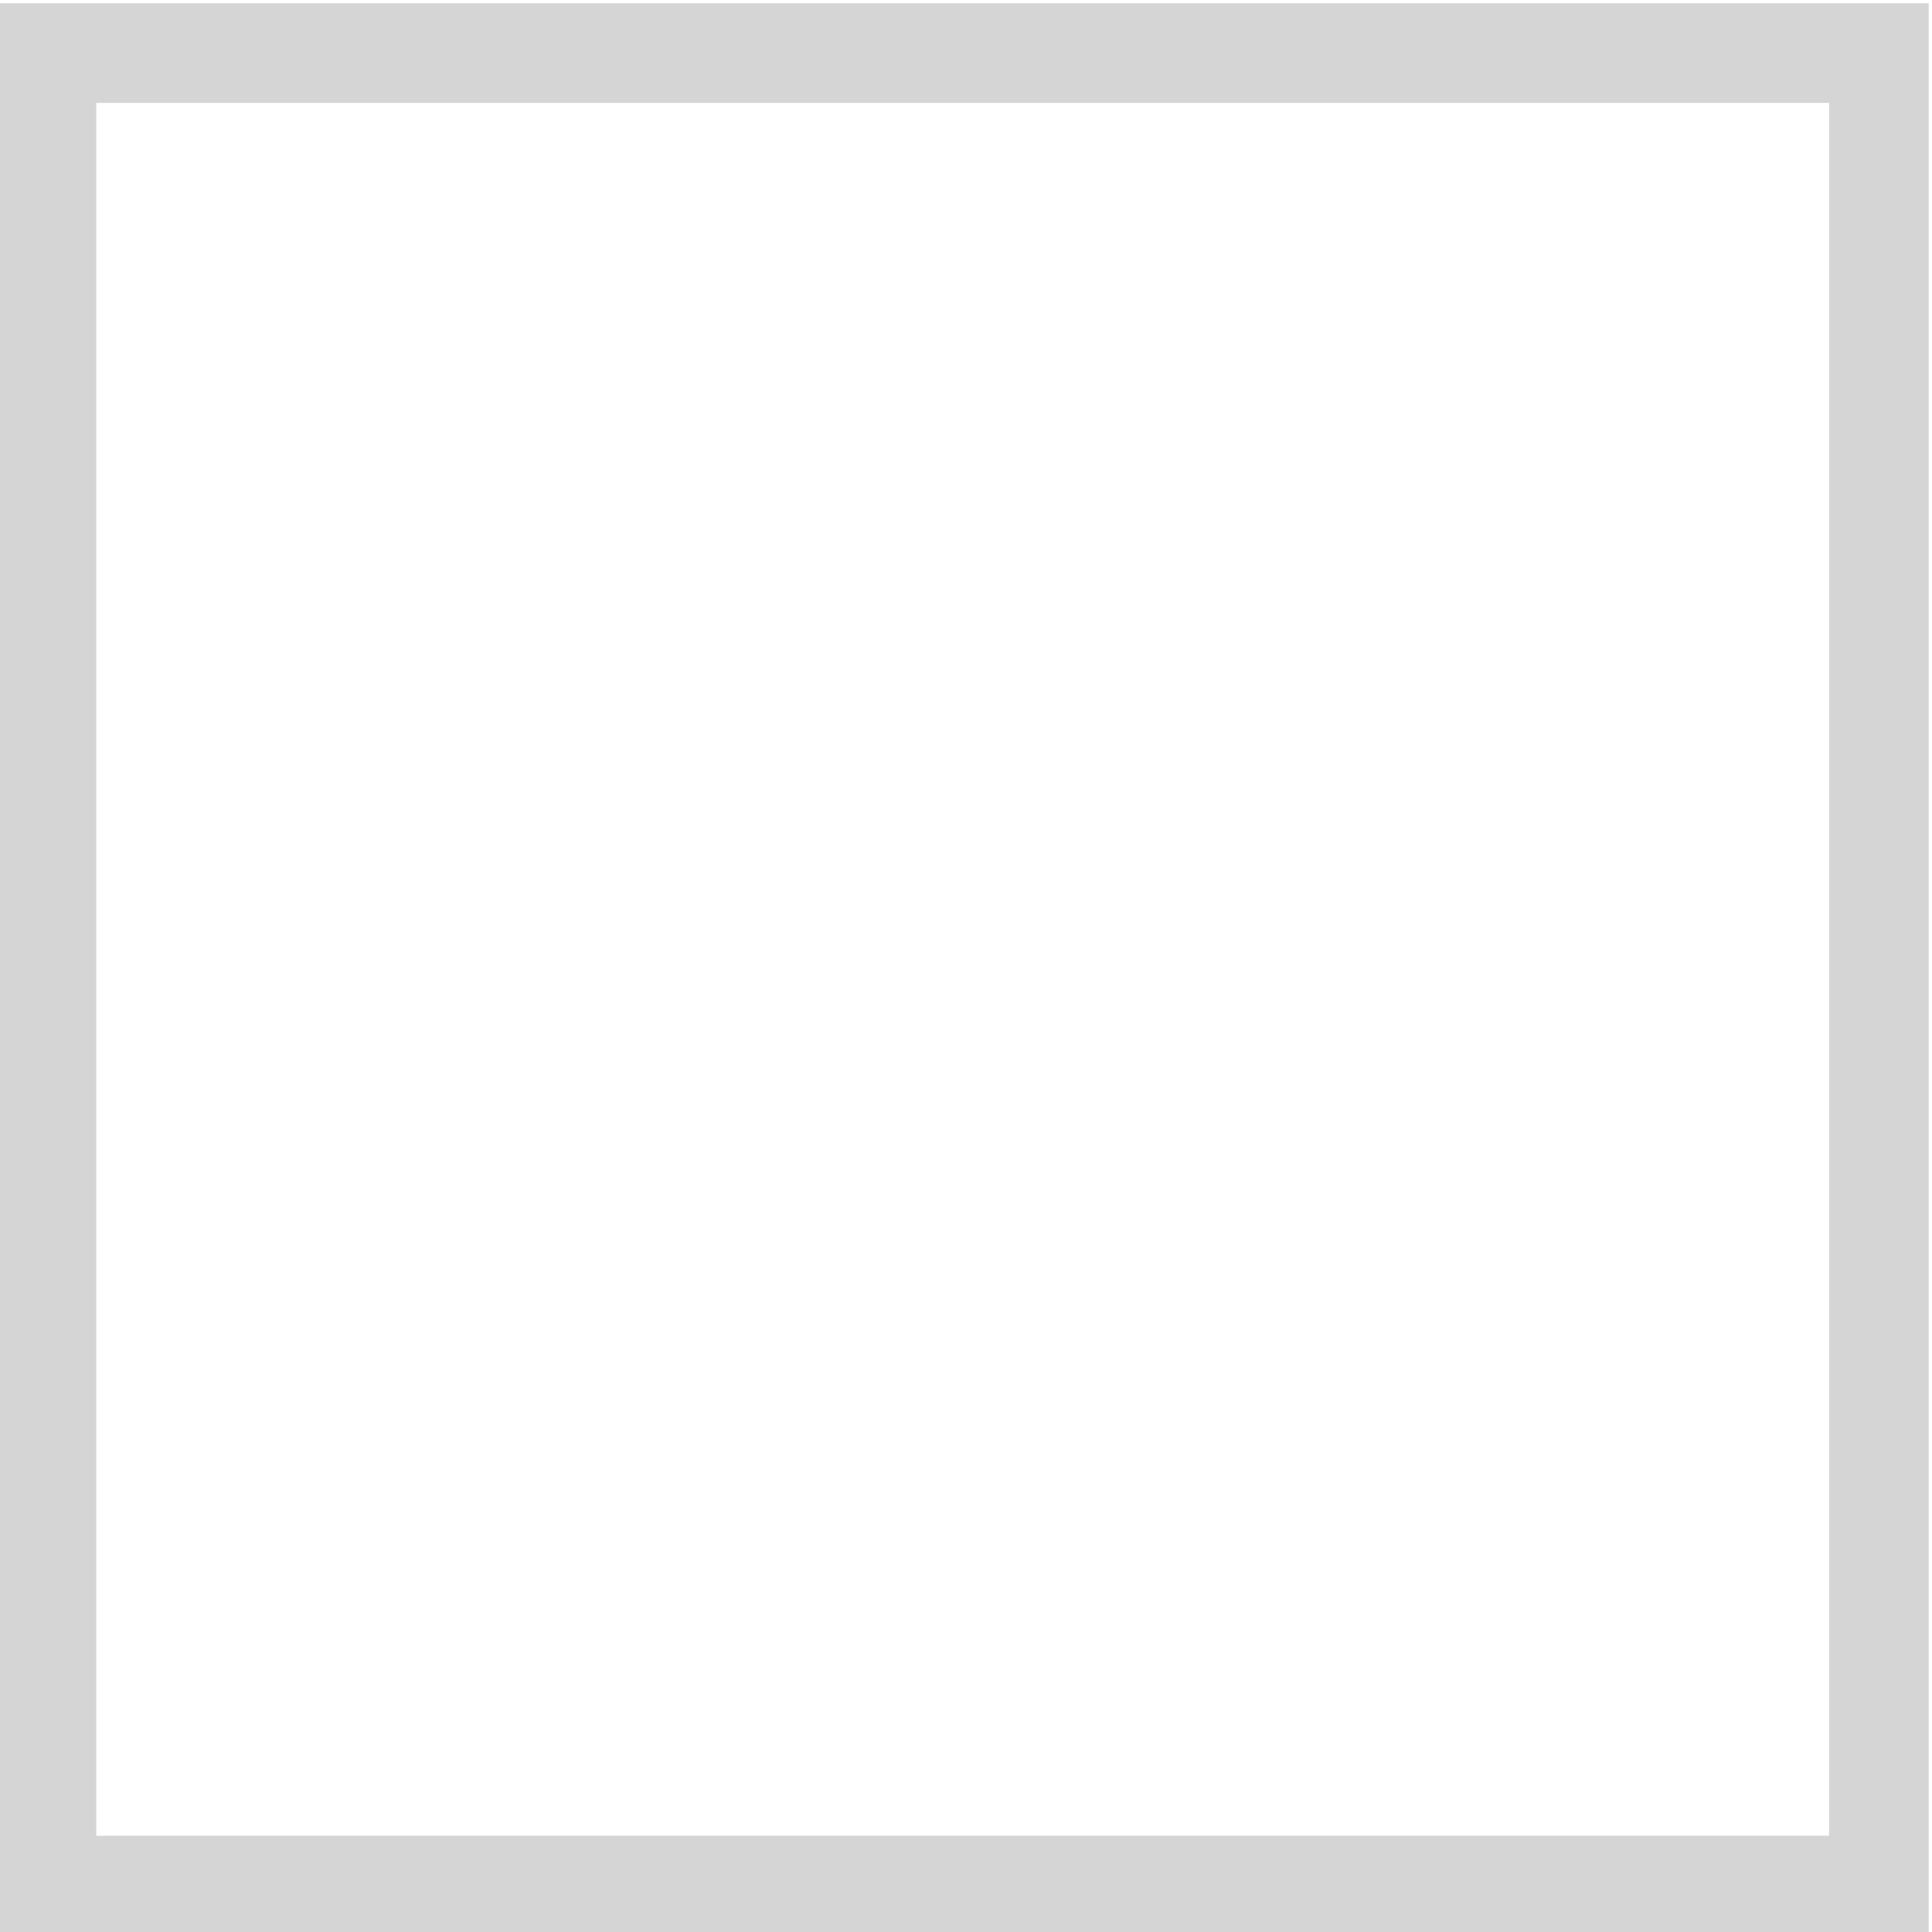
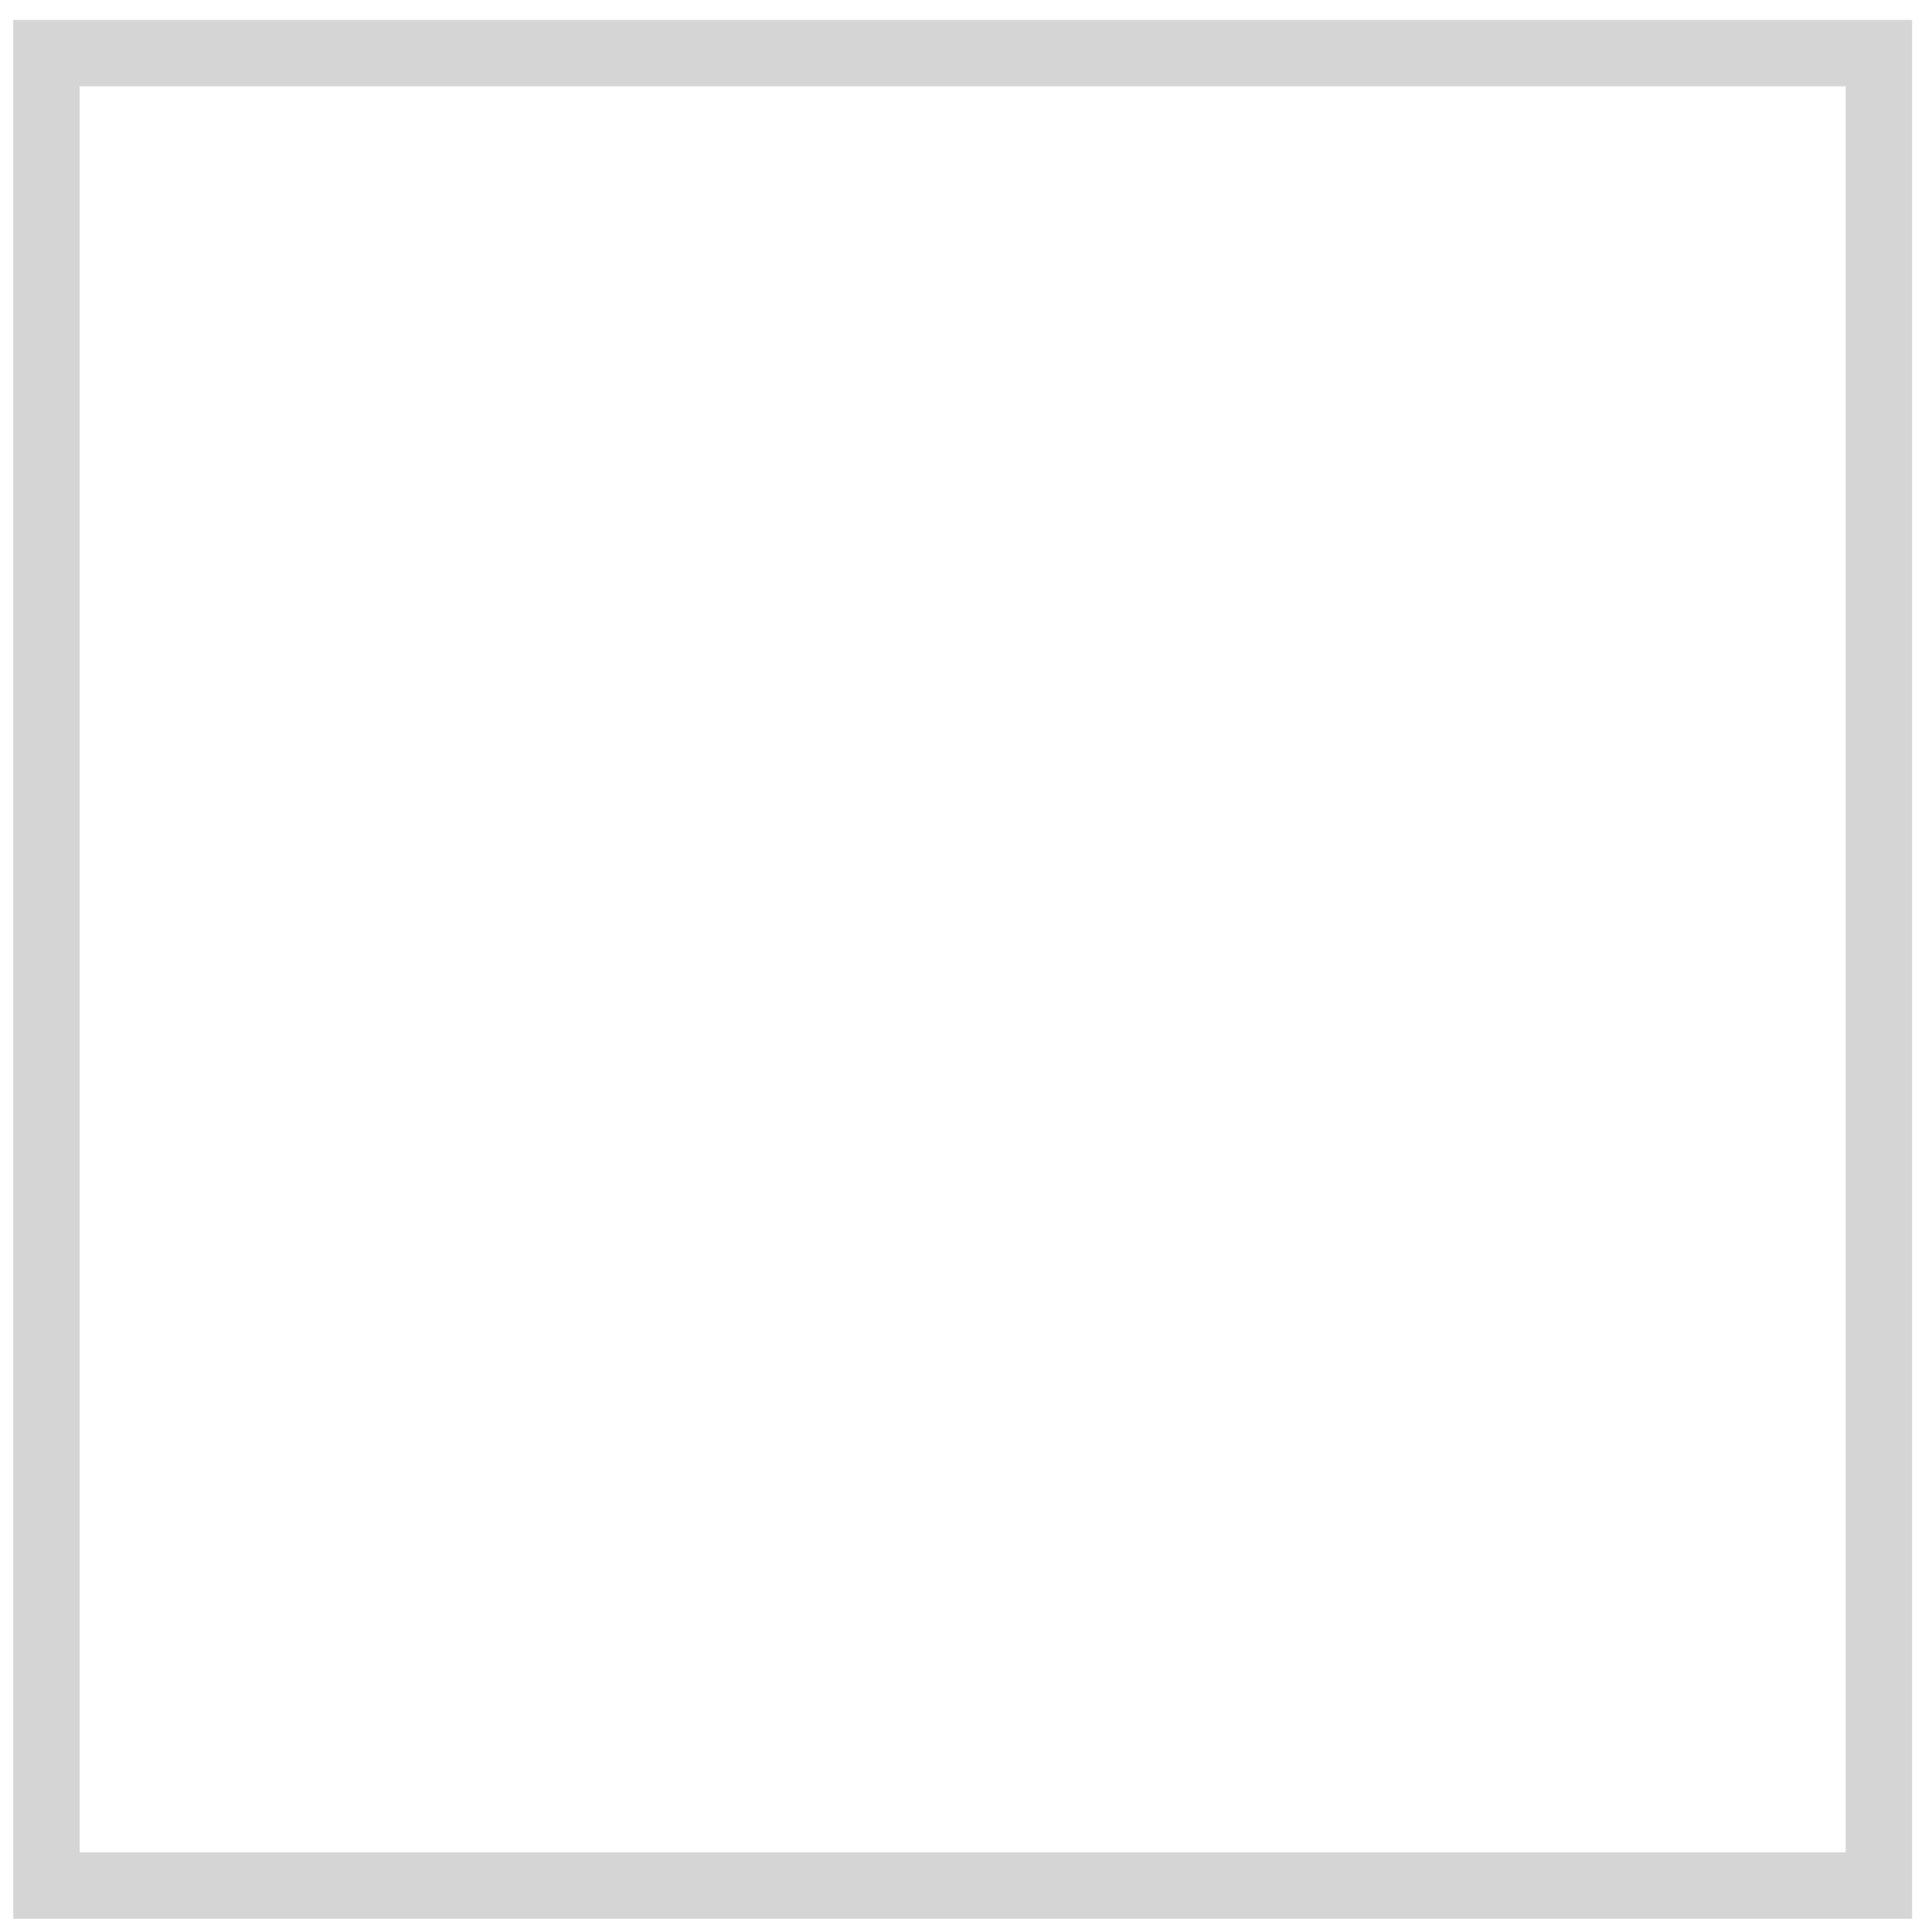
<svg xmlns="http://www.w3.org/2000/svg" version="1.1" id="Layer_1" x="0px" y="0px" viewBox="0 0 29.1 29.1" style="enable-background:new 0 0 29.1 29.1;" xml:space="preserve">
  <style type="text/css">
- 	.st0{fill:none;stroke:#D5D5D5;stroke-width:1.5;stroke-miterlimit:10;}
+ 	.st0{fill:none;stroke:#D5D5D5;stroke-width:1;stroke-miterlimit:10;}
</style>
  <rect x="0.7" y="0.8" class="st0" width="27.6" height="27.6" />
</svg>
